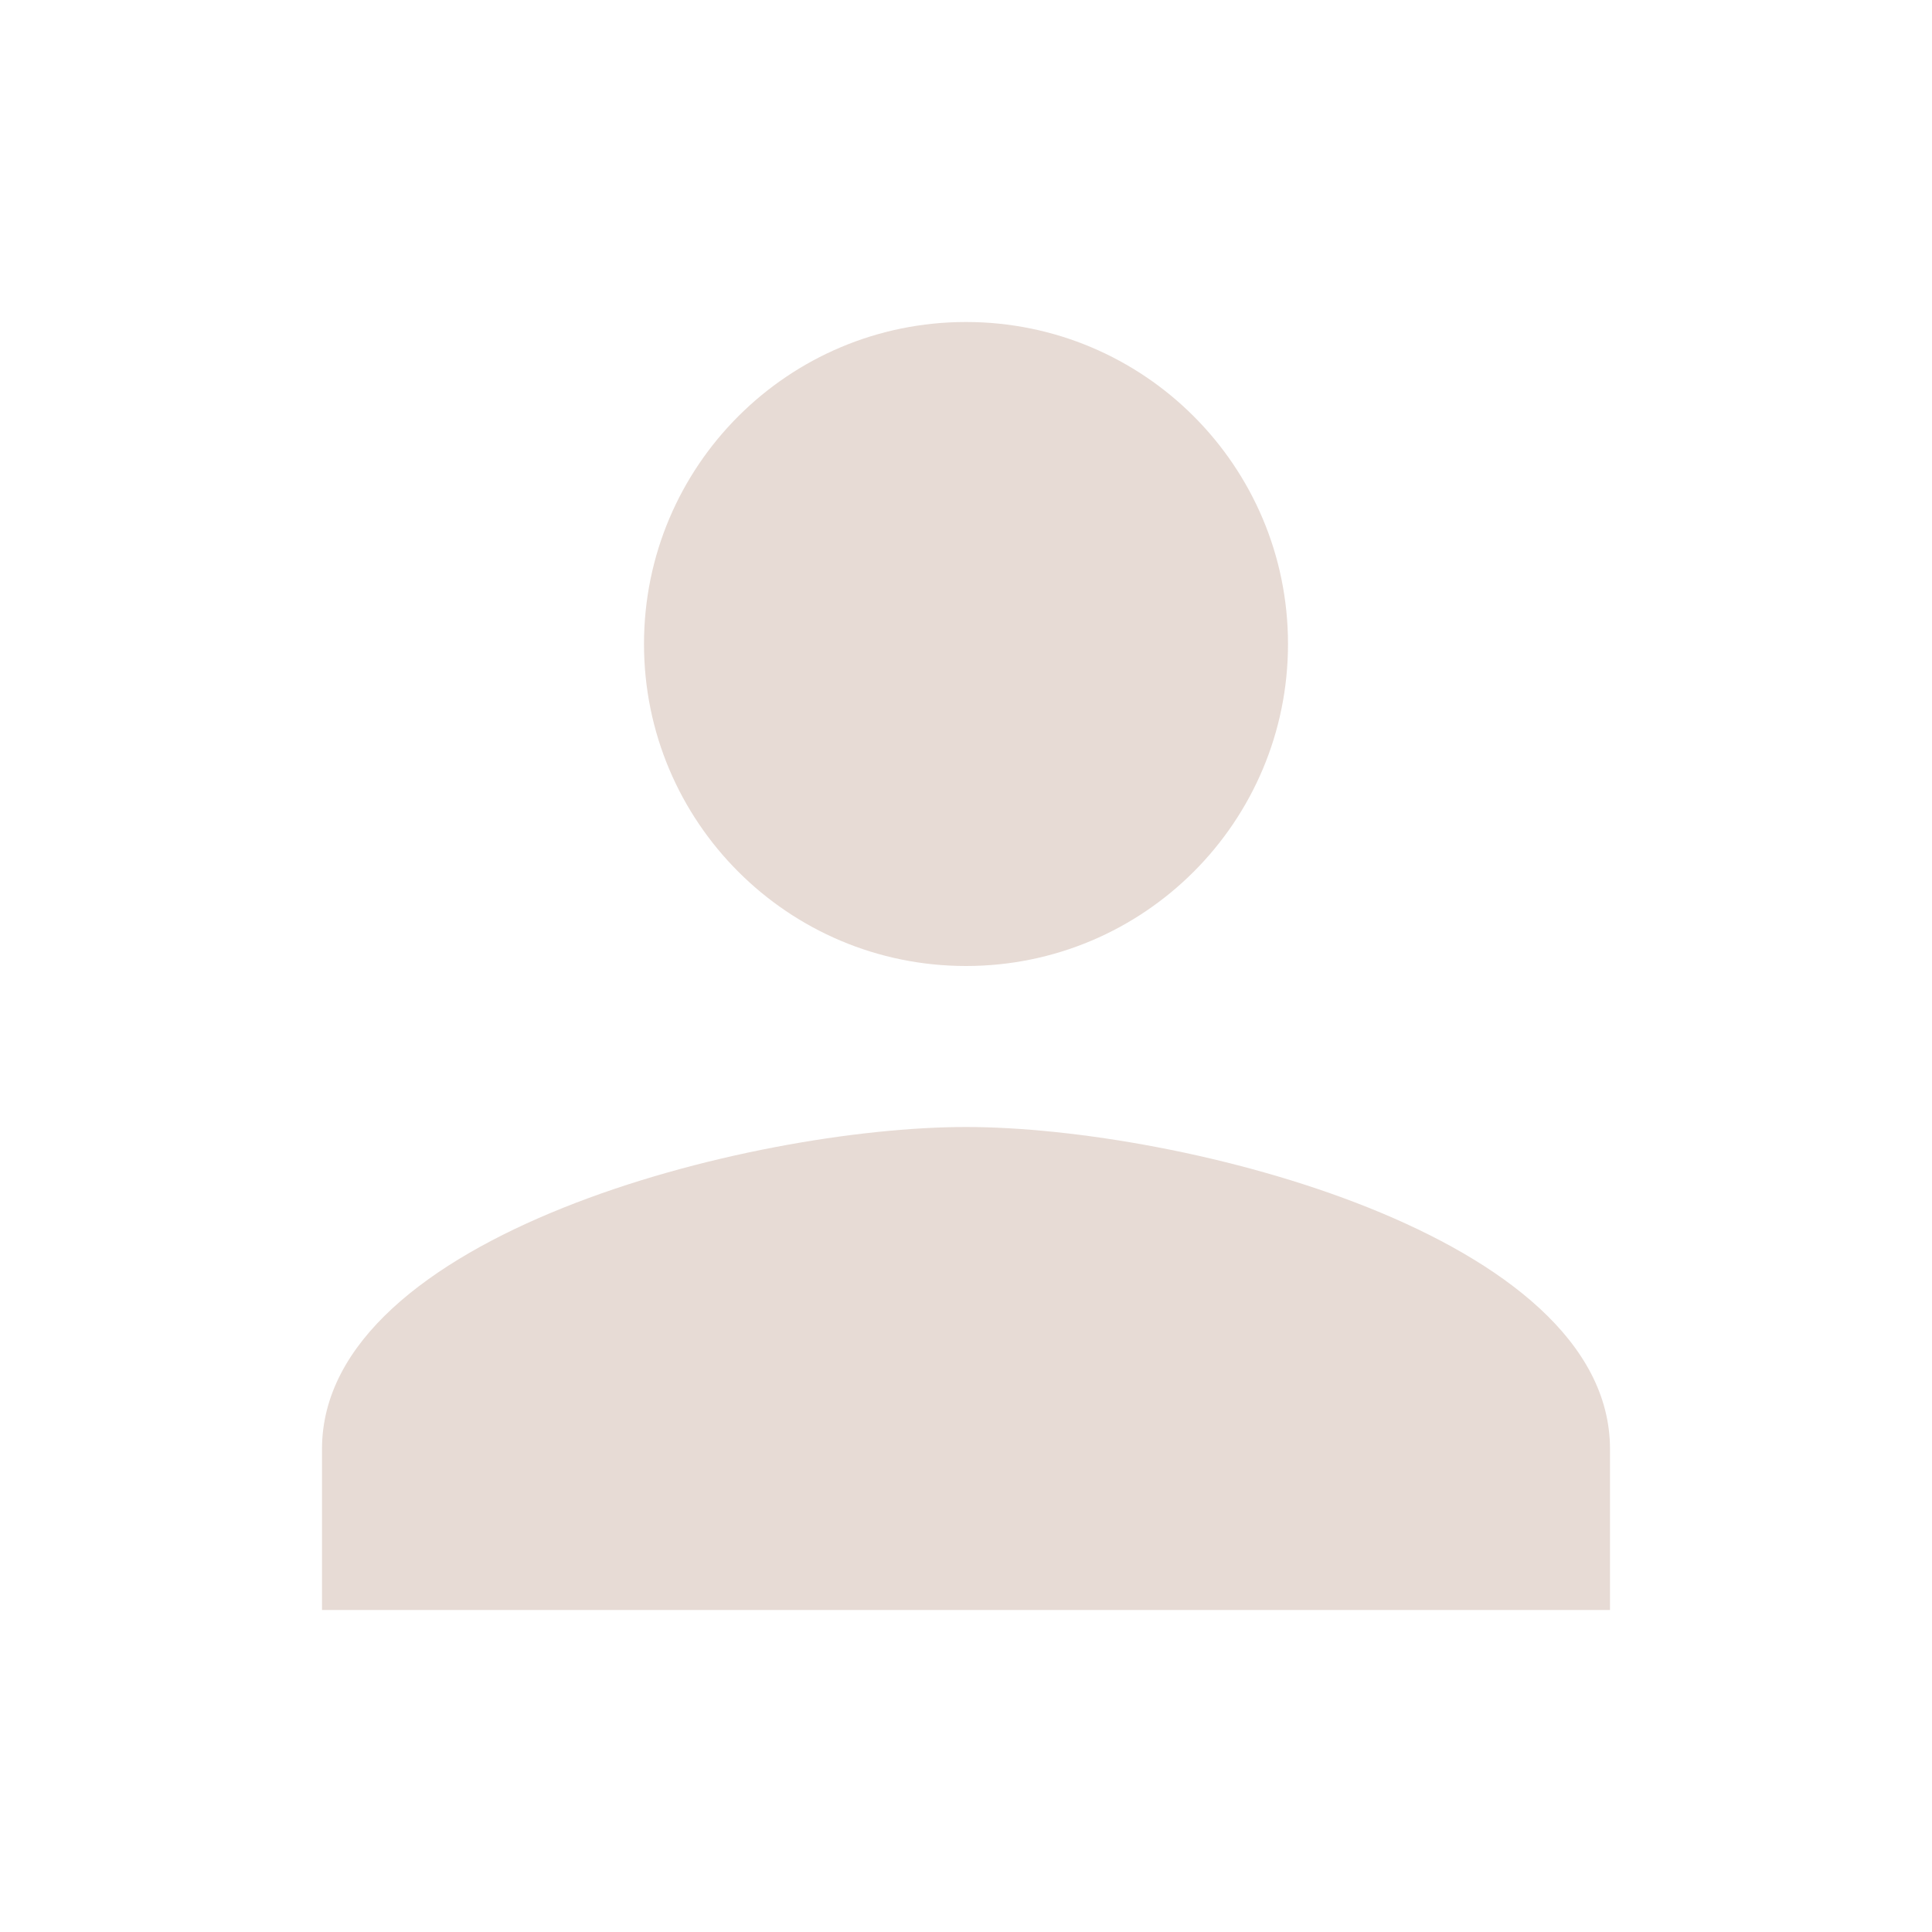
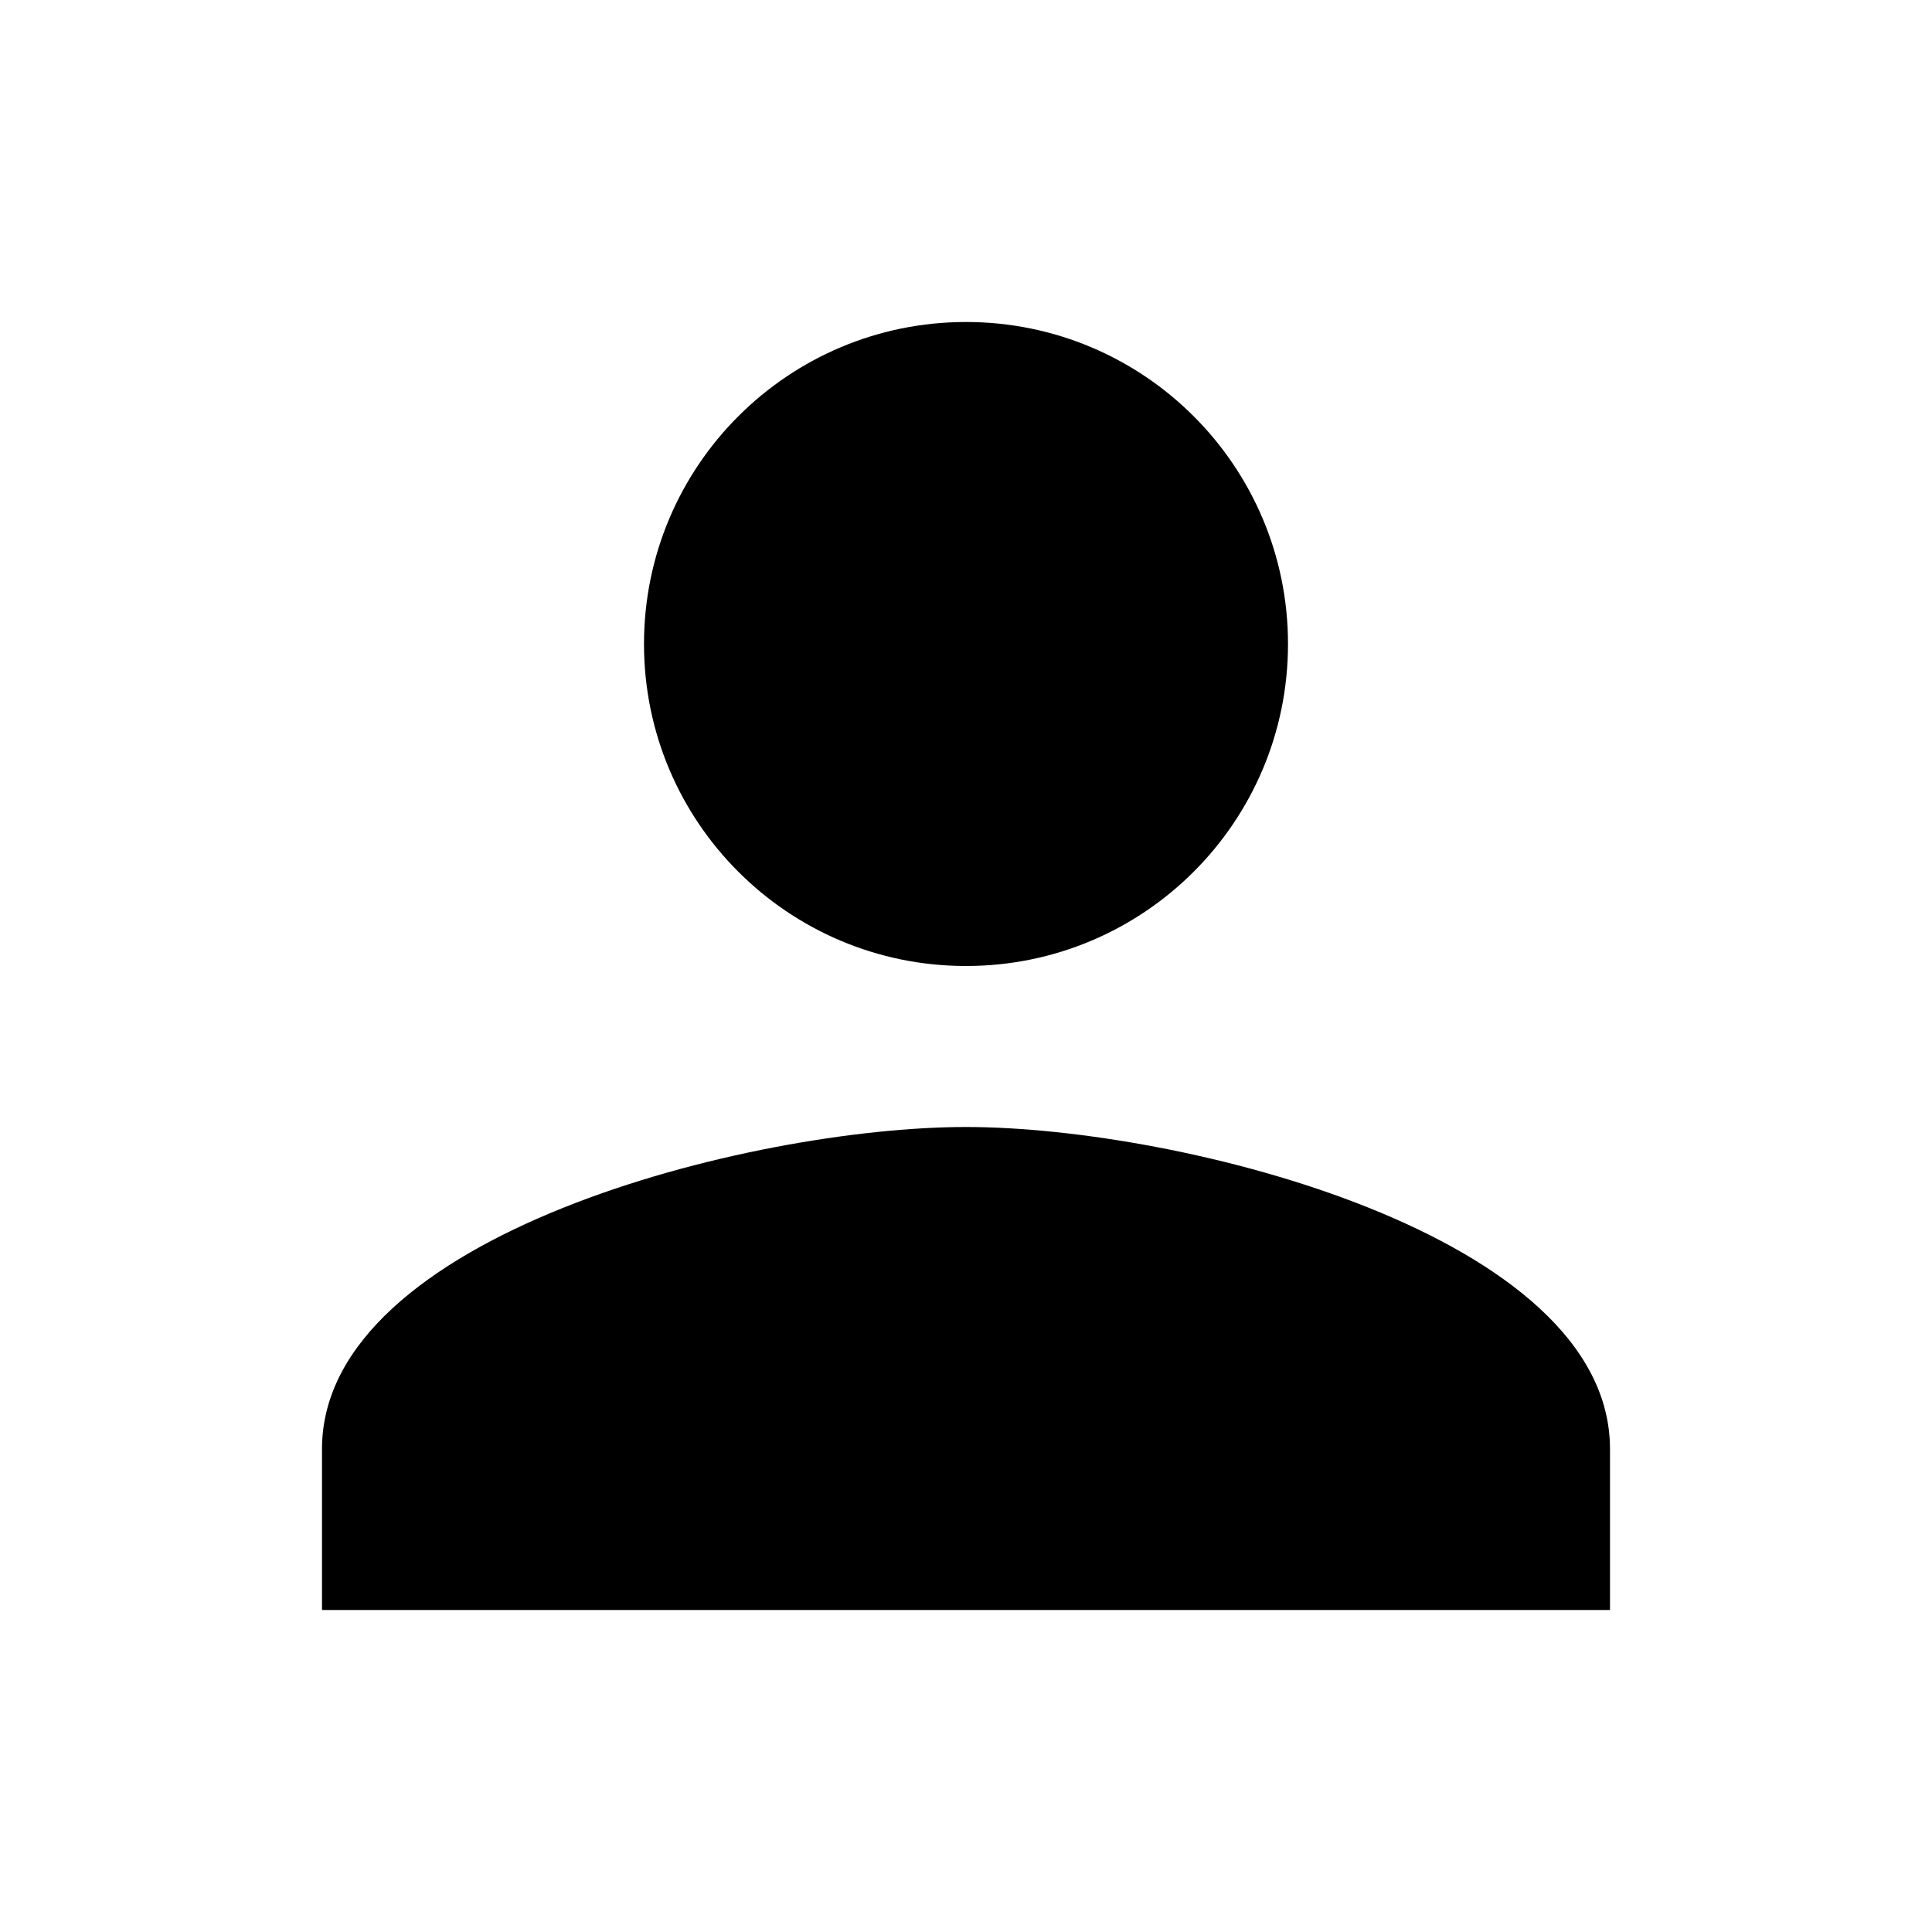
<svg xmlns="http://www.w3.org/2000/svg" height="24" viewBox="0 0 24 24" width="24">
  <path d="M0 0h24v24H0z" fill="none" />
-   <path fill="hsl(22, 28%, 87%)" d="M12 12c2.21 0 4-1.79 4-4s-1.79-4-4-4-4 1.79-4 4 1.79 4 4 4zm0 2c-2.67 0-8 1.34-8 4v2h16v-2c0-2.66-5.33-4-8-4z" />
+   <path d="M12 12c2.21 0 4-1.79 4-4s-1.79-4-4-4-4 1.79-4 4 1.79 4 4 4zm0 2c-2.67 0-8 1.34-8 4v2h16v-2c0-2.66-5.33-4-8-4z" />
</svg>
